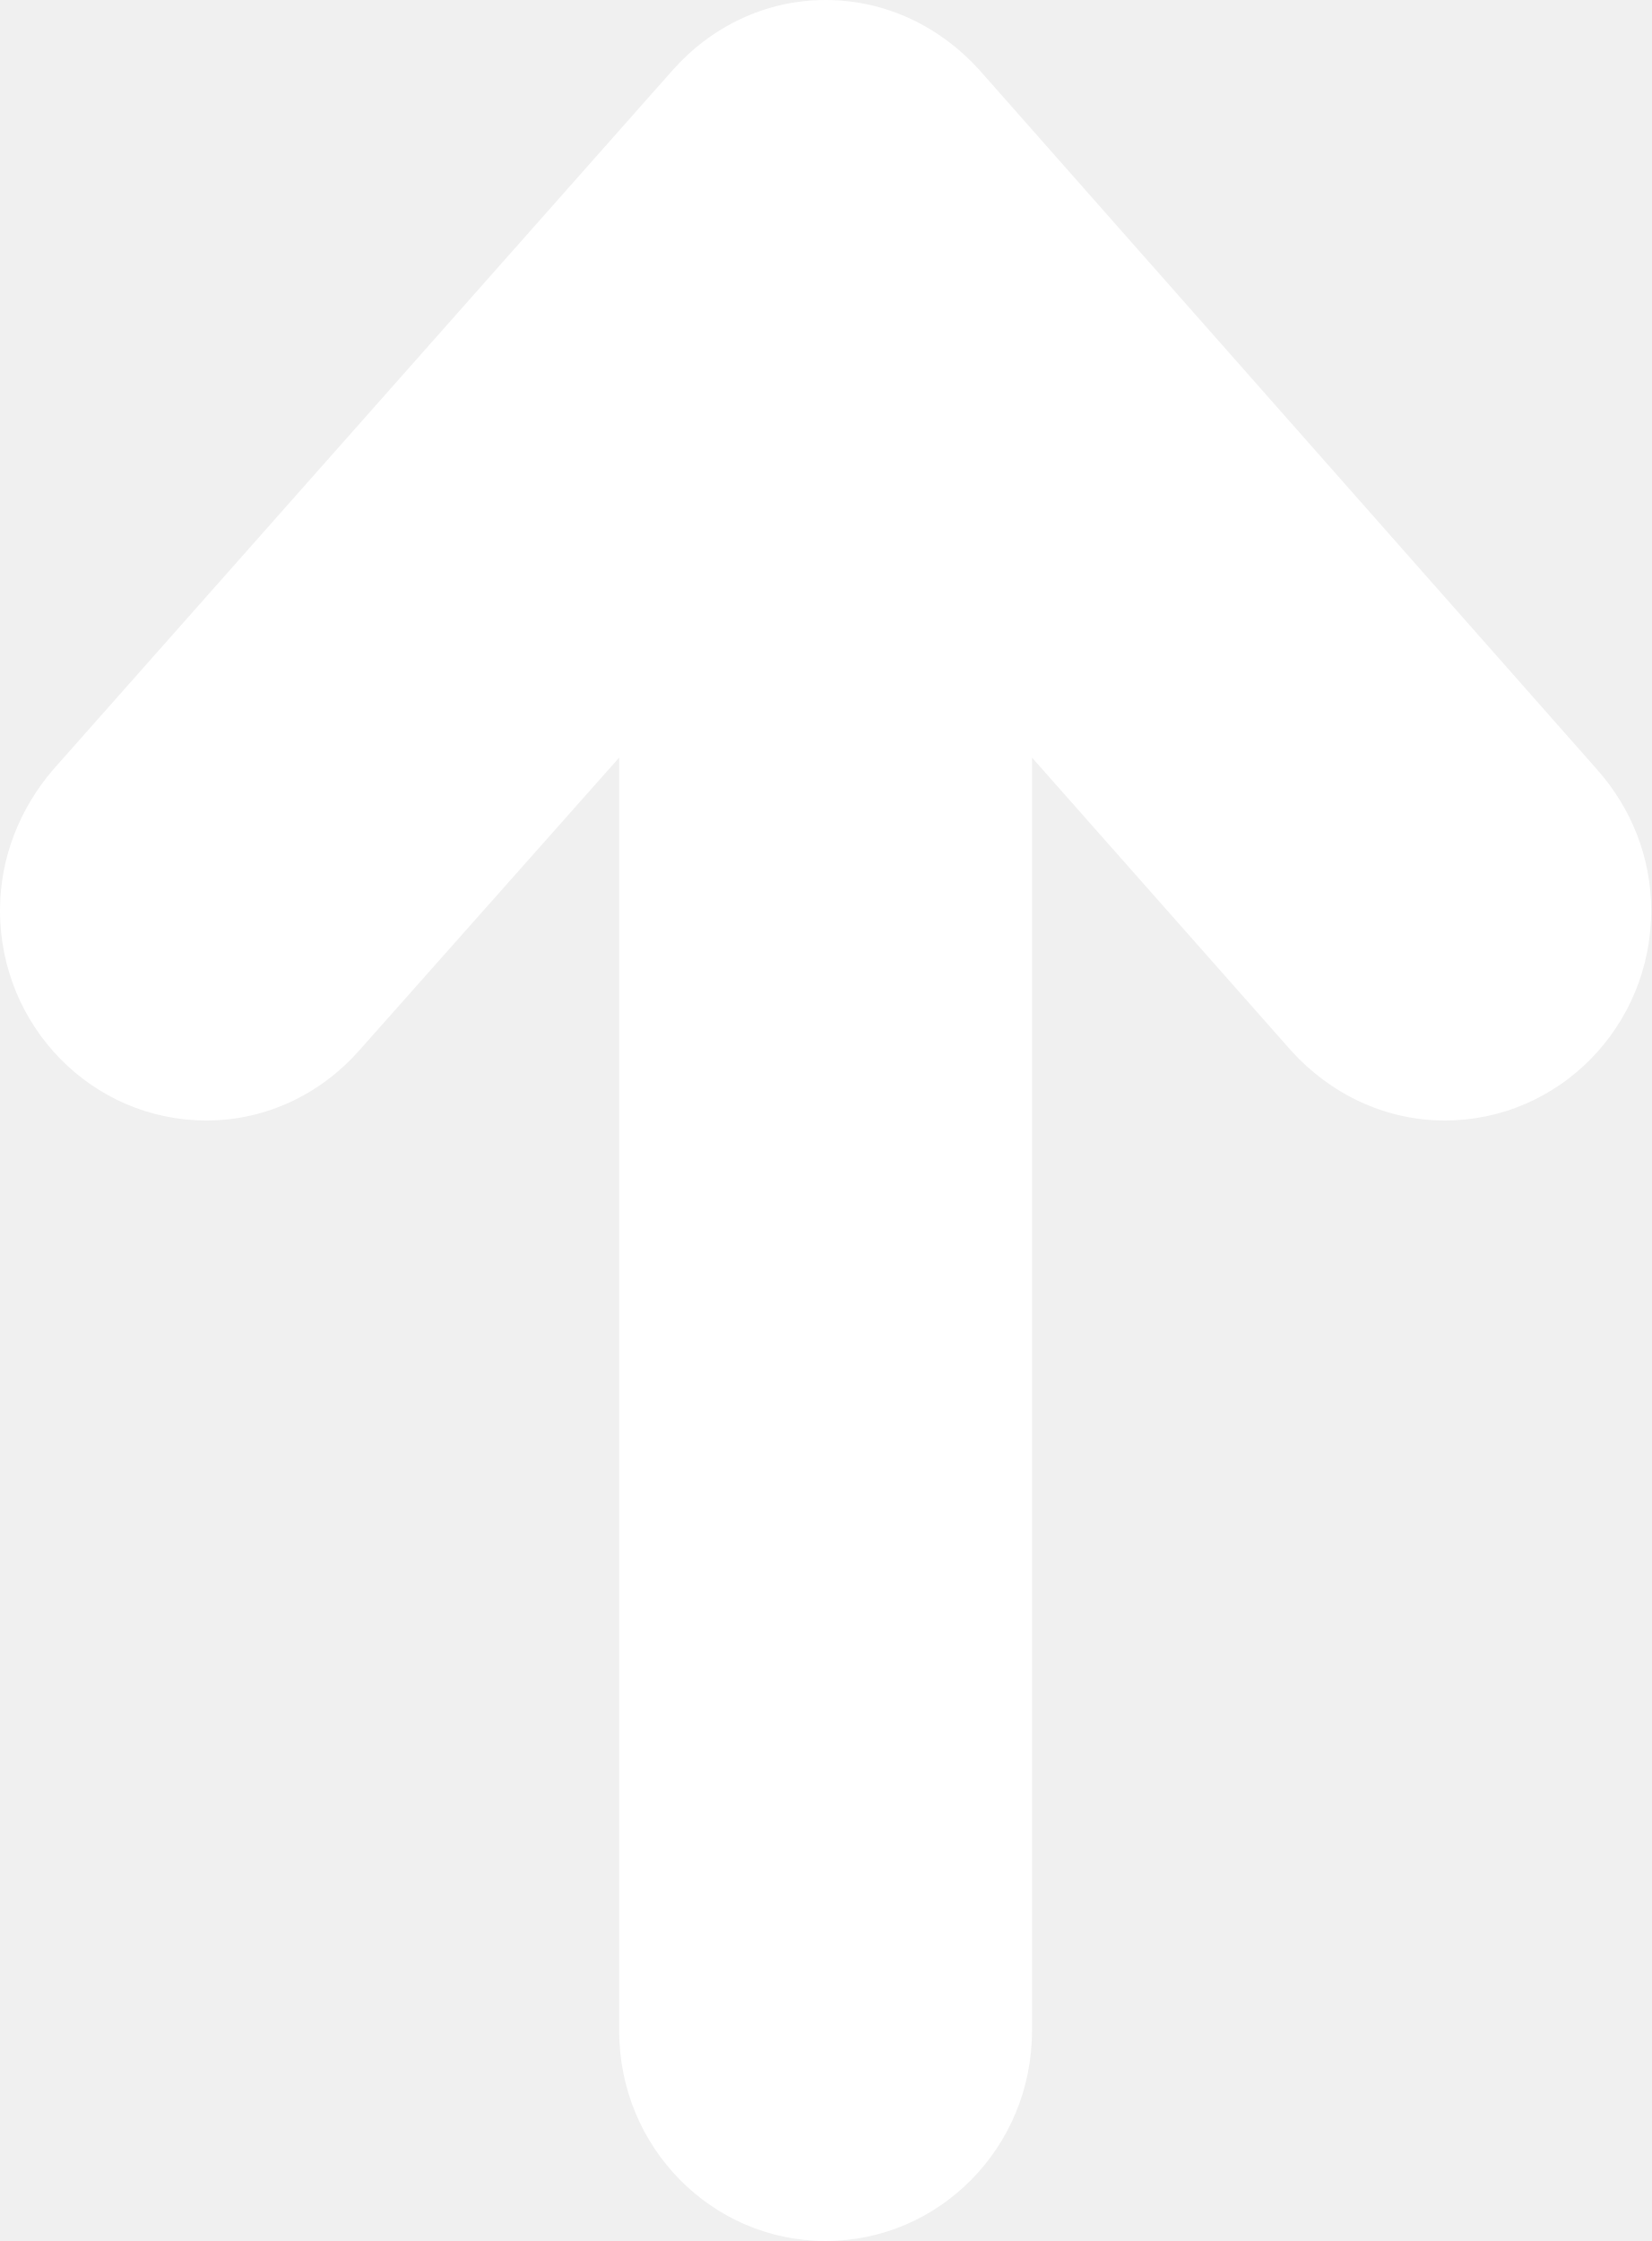
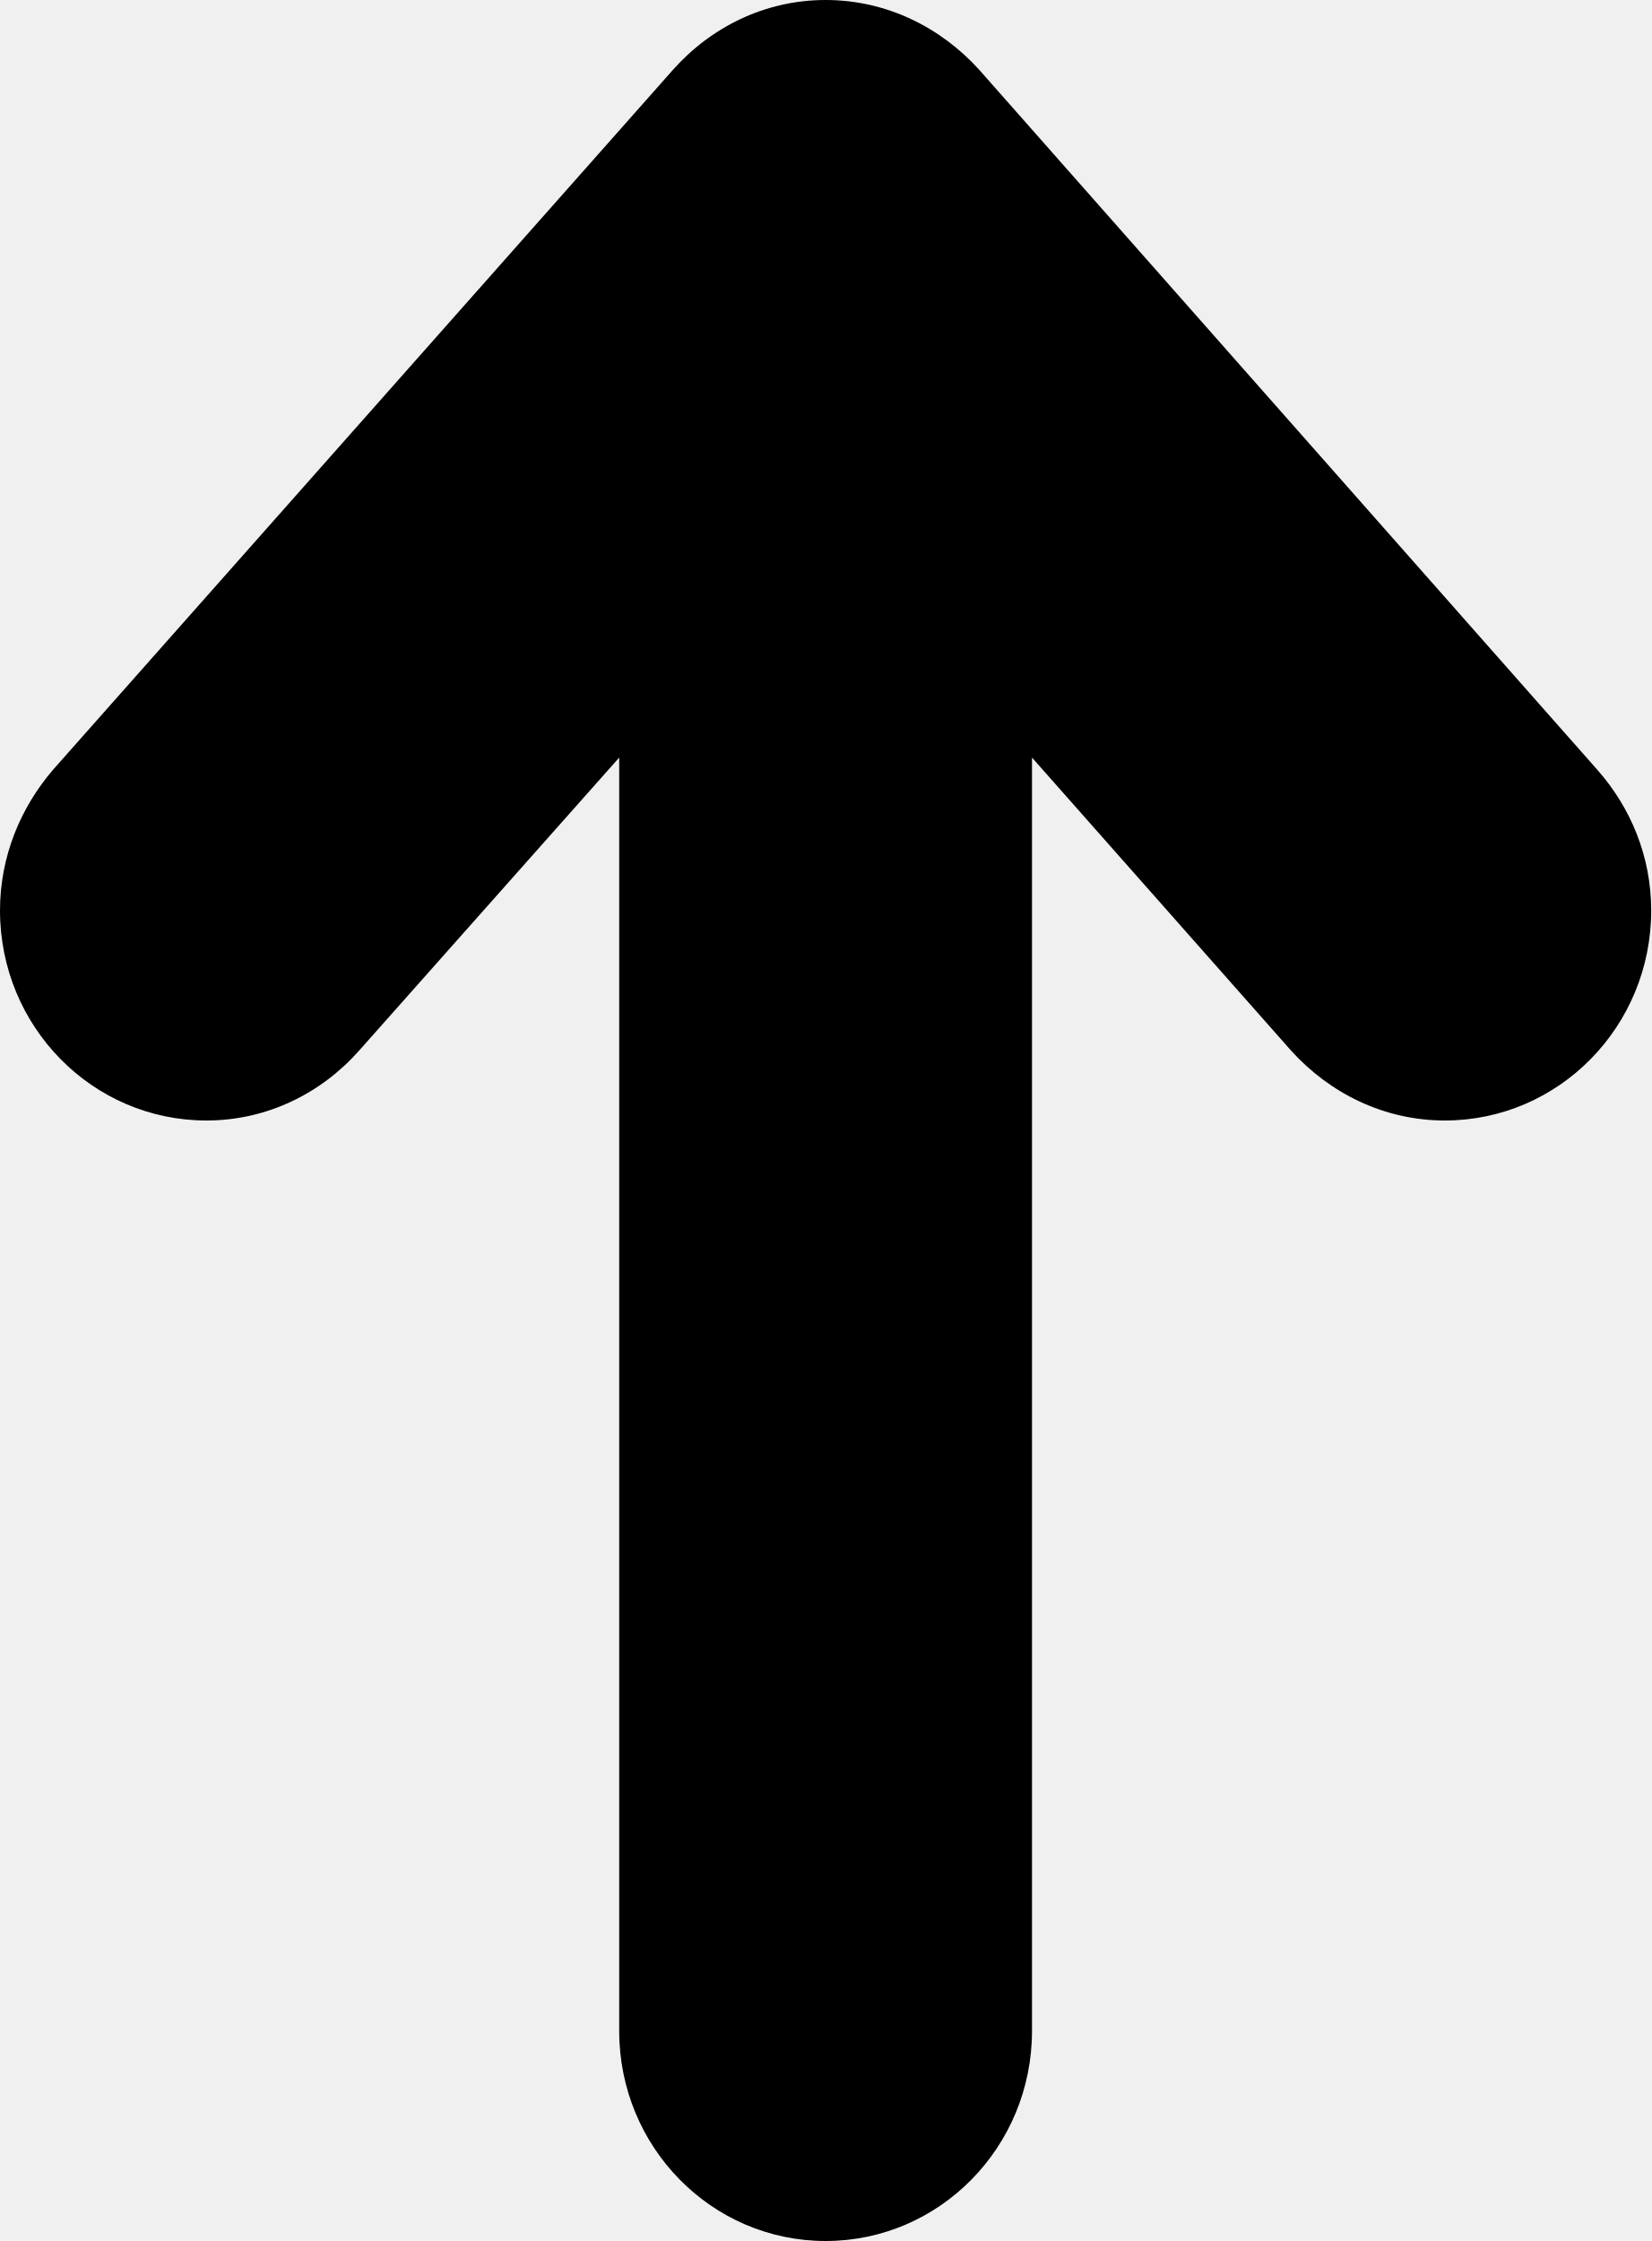
<svg xmlns="http://www.w3.org/2000/svg" width="14px" height="19px" viewBox="0 0 14 19" version="1.1">
  <defs />
  <g stroke="none" stroke-width="1" fill="none" fill-rule="evenodd">
-     <g transform="translate(-530, -652)" fill="#FFFFFF">
+     <g transform="translate(-530, -652)" fill="#000">
      <g transform="translate(509, 633)">
        <path d="M29.301,19.59 C28.976,19.232 28.517,19 28,19 C27.484,19 27.025,19.232 26.704,19.594 L21.449,25.527 C21.175,25.847 21,26.261 21,26.719 C21,27.703 21.783,28.5 22.75,28.5 C23.266,28.5 23.726,28.268 24.046,27.906 L26.25,25.423 L26.25,36.219 C26.25,37.203 27.033,38 28,38 C28.967,38 29.75,37.203 29.75,36.219 L29.75,25.423 L31.949,27.91 C32.274,28.268 32.734,28.5 33.25,28.5 C34.217,28.5 35,27.703 35,26.719 C35,26.26 34.825,25.847 34.547,25.531 L29.301,19.59 Z" id="Path" />
      </g>
    </g>
  </g>
</svg>
